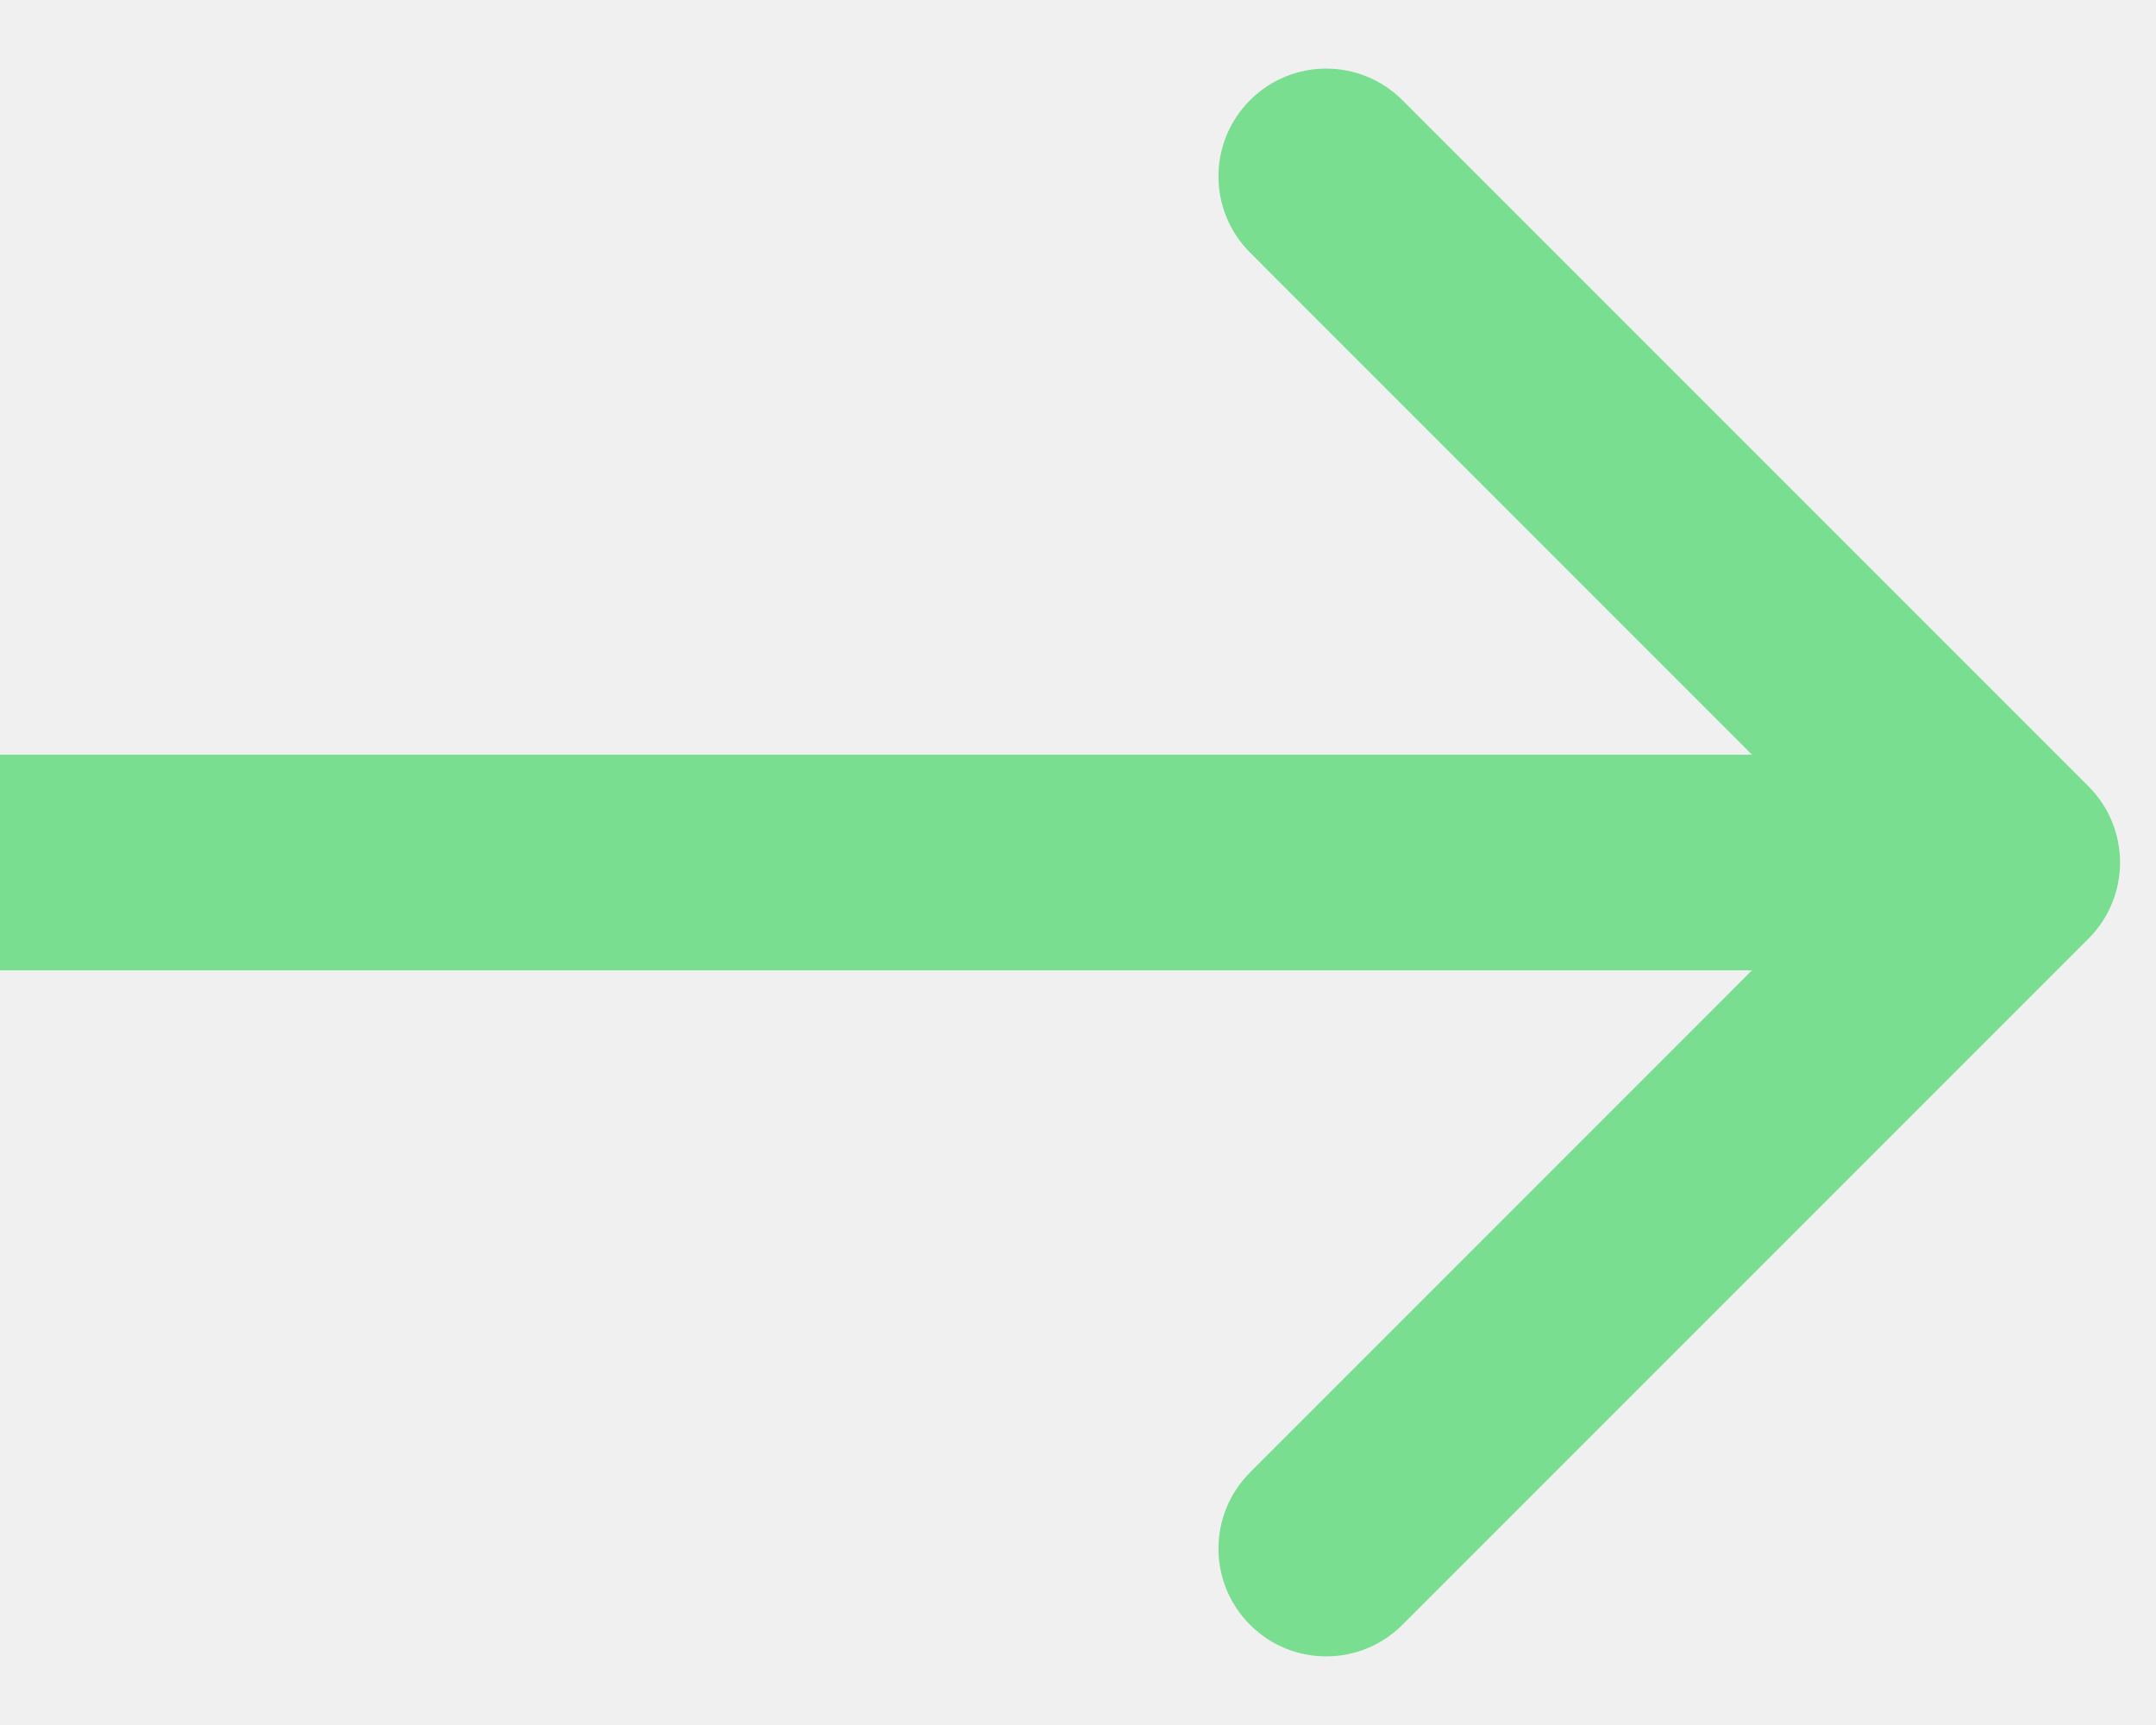
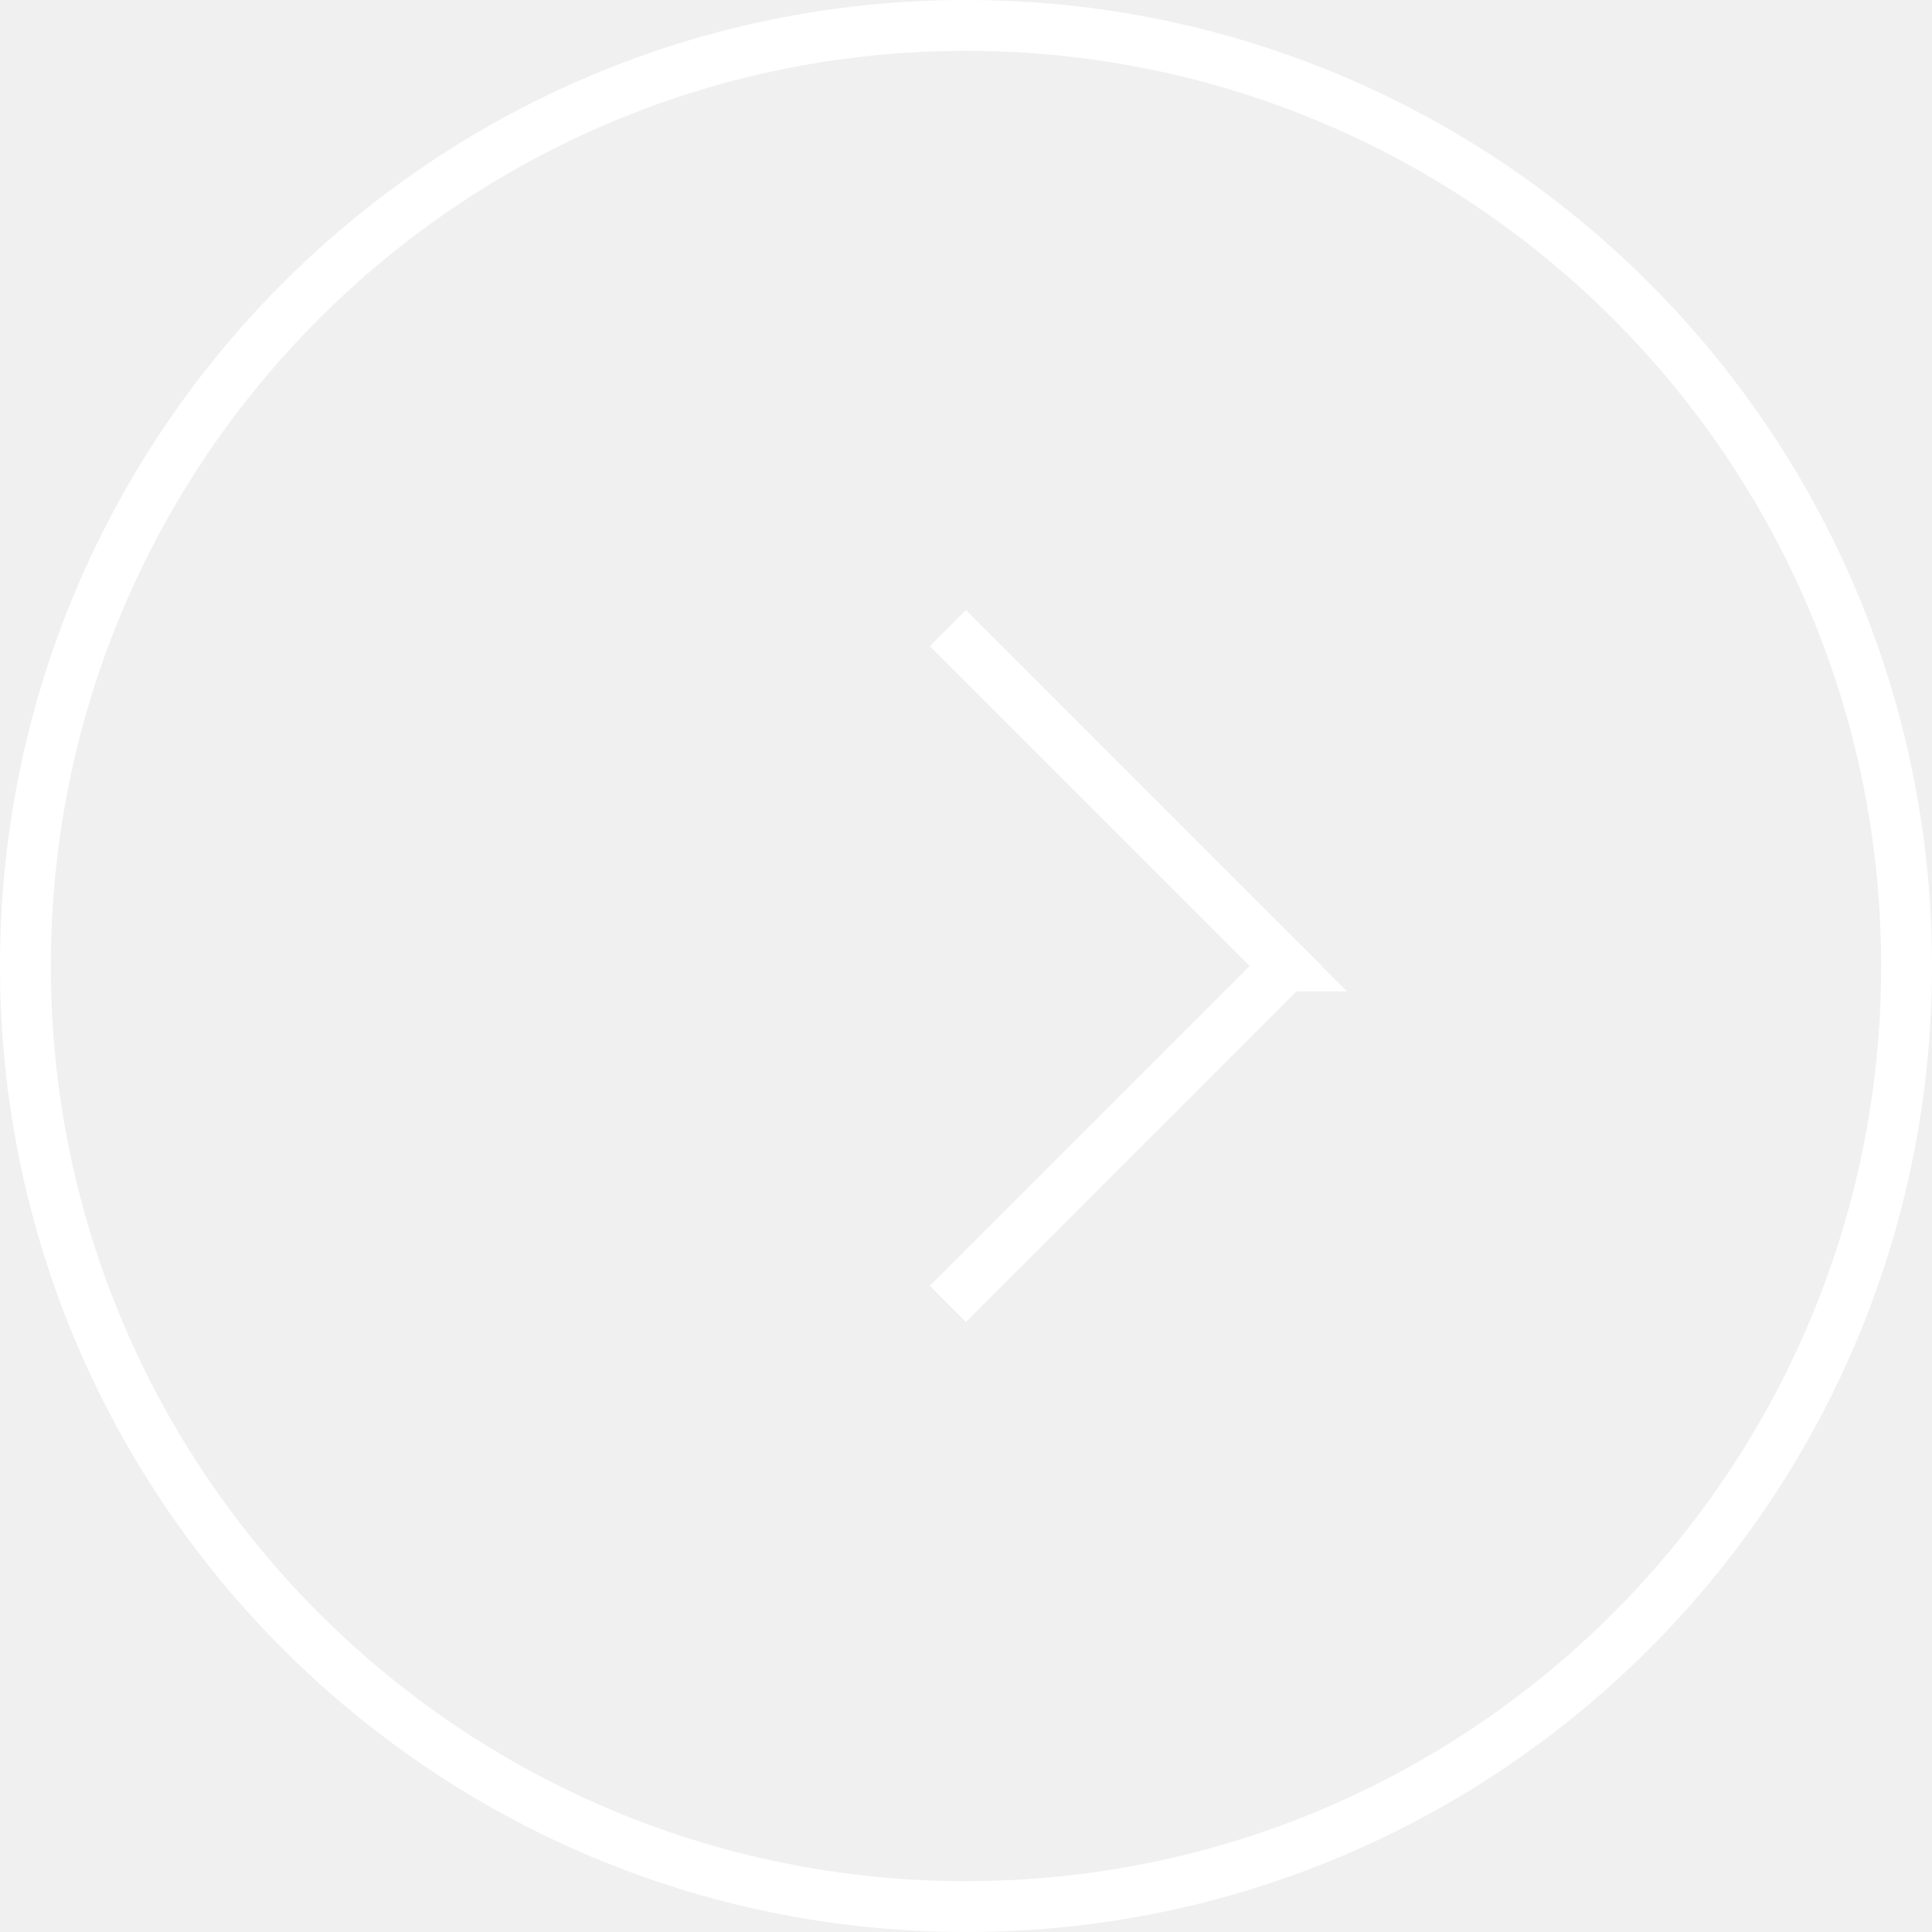
- <svg xmlns="http://www.w3.org/2000/svg" width="15" height="12" viewBox="0 0 15 12" fill="none">
-   <path d="M14.53 6.53C14.823 6.237 14.823 5.763 14.53 5.47L9.757 0.697C9.464 0.404 8.99 0.404 8.697 0.697C8.404 0.99 8.404 1.464 8.697 1.757L12.939 6L8.697 10.243C8.404 10.536 8.404 11.01 8.697 11.303C8.99 11.596 9.464 11.596 9.757 11.303L14.53 6.53ZM0 6.75H14V5.25H0V6.75Z" fill="#79DE90" />
+ <svg xmlns="http://www.w3.org/2000/svg" width="38" height="38" viewBox="0 0 38 38" fill="none">
+   <path d="M25.286 19L24.433 19.854L18.995 25.291L18.998 25.294L25.293 19L18.998 12.706L18.995 12.709L24.433 18.146L25.287 19H25.286Z" fill="white" stroke="white" />
+   <circle cx="19" cy="19" r="18.5" stroke="white" />
</svg>
